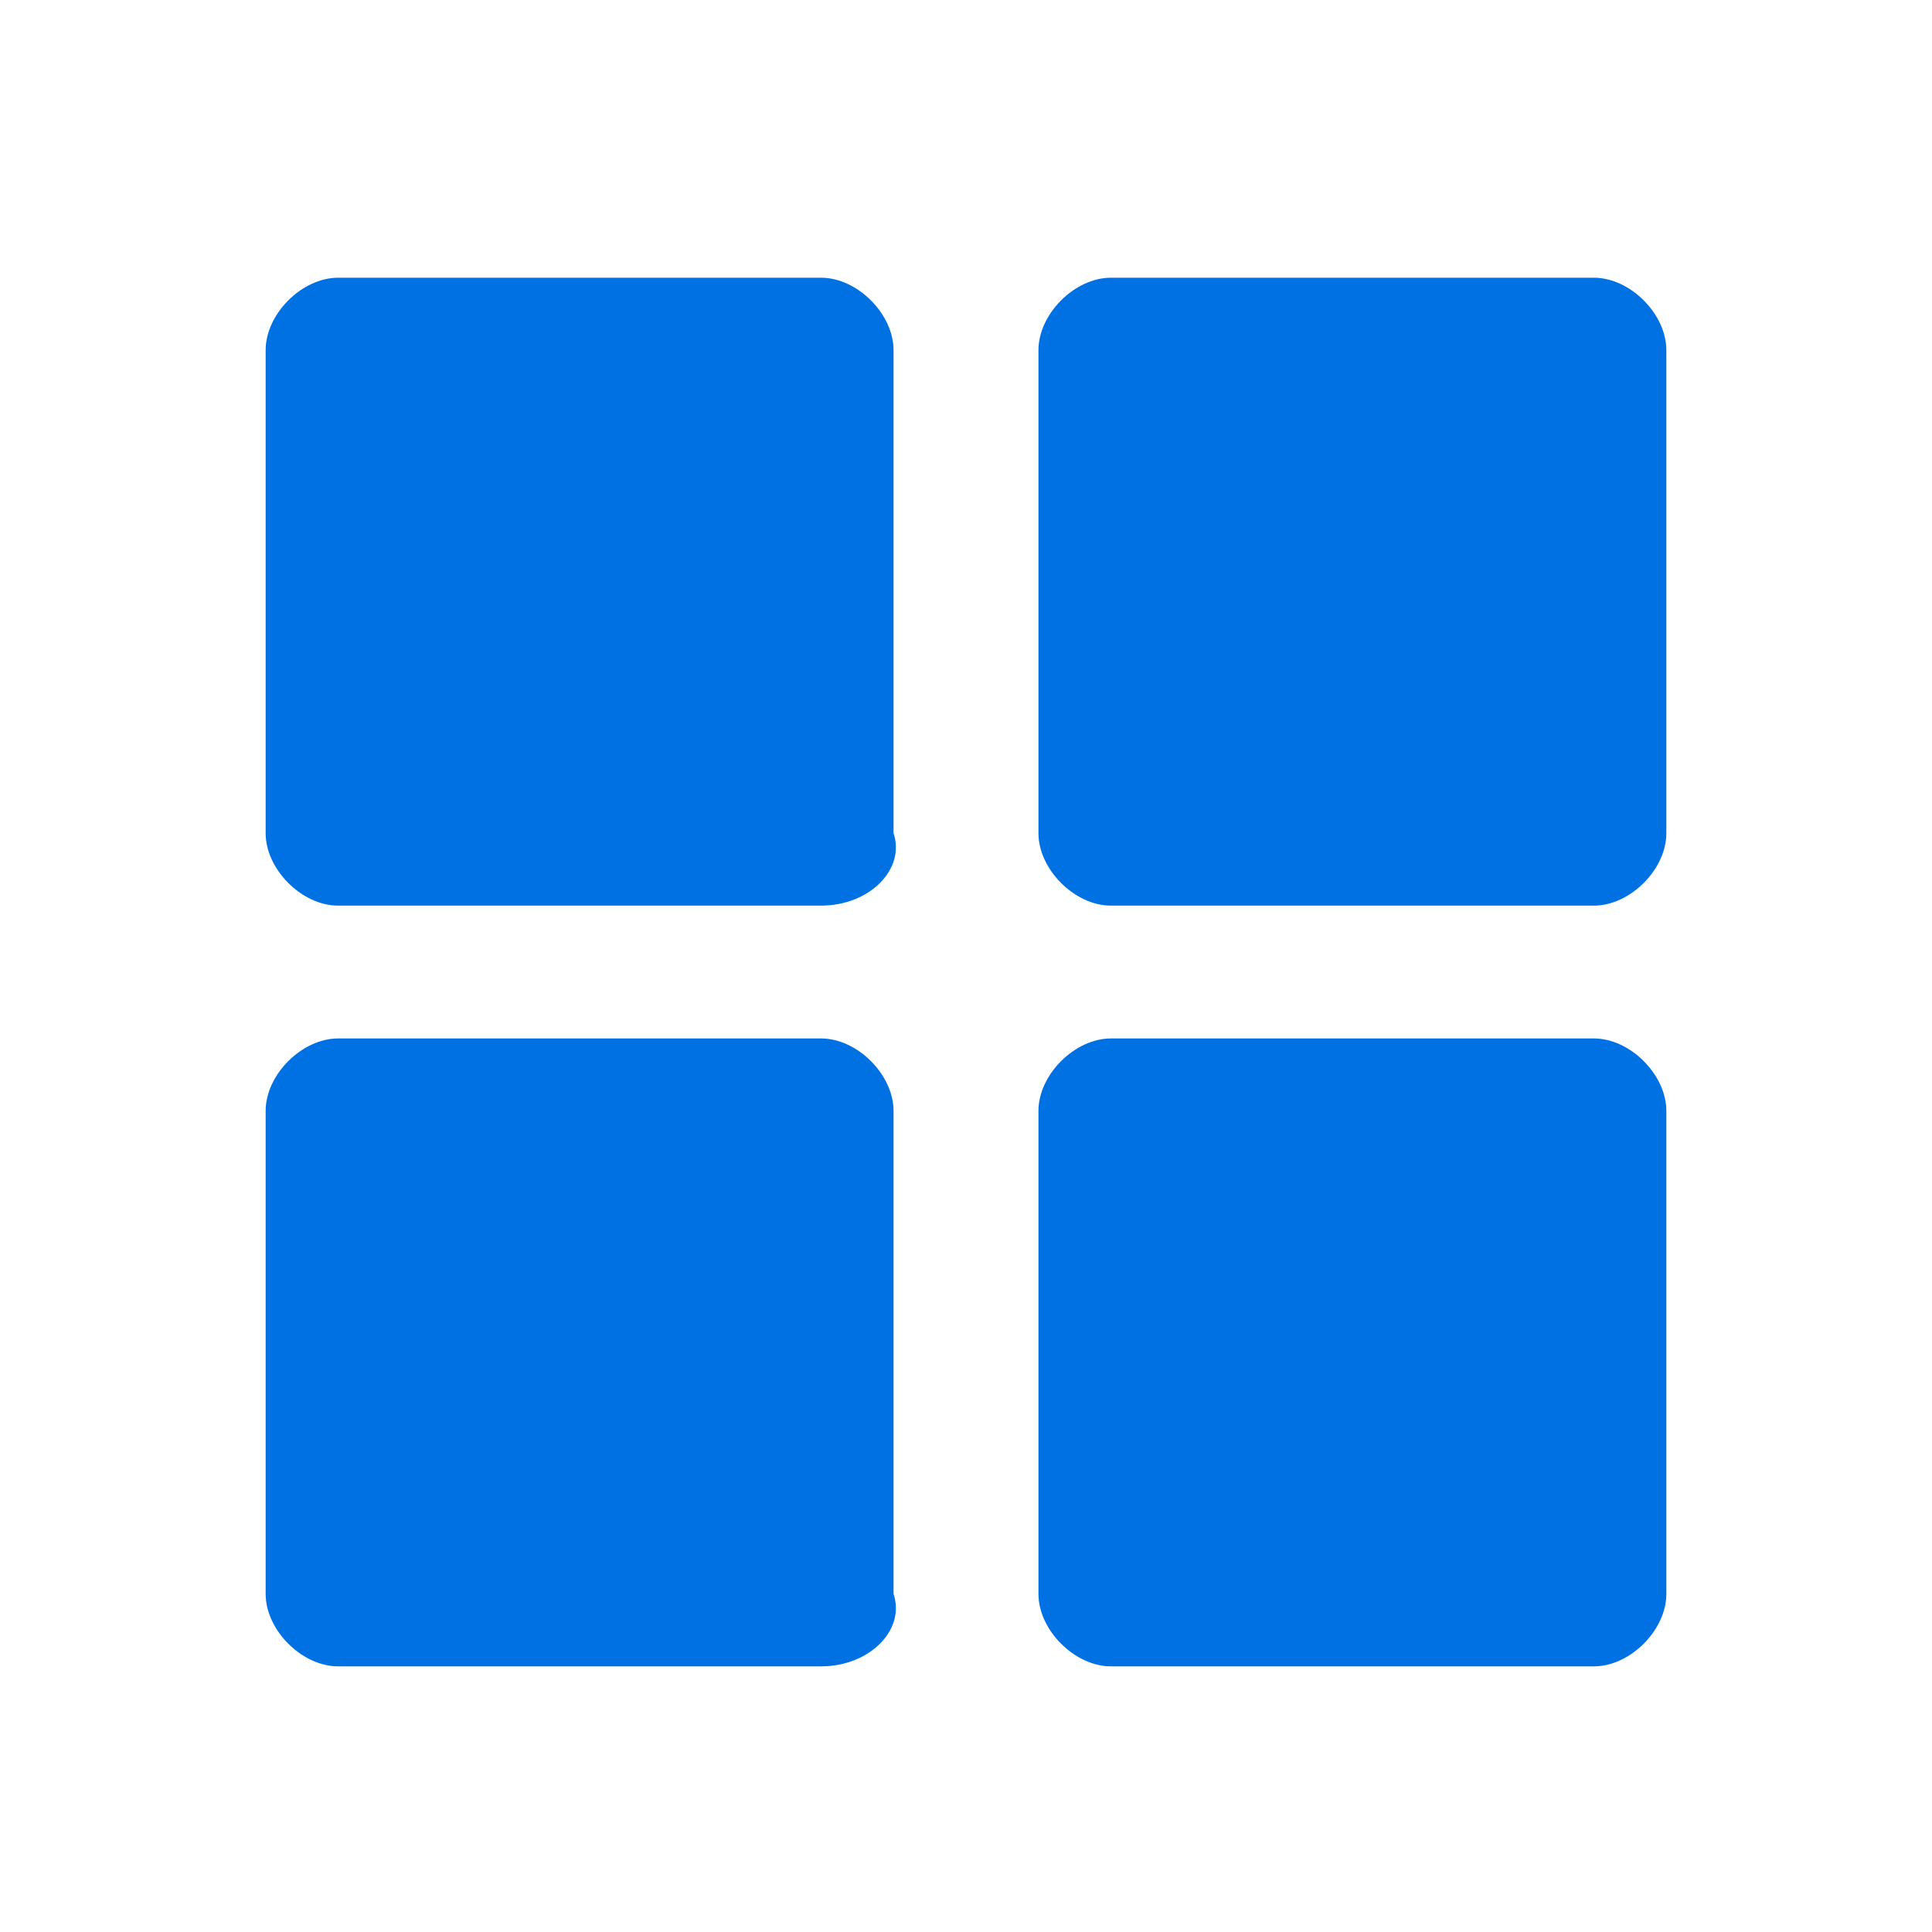
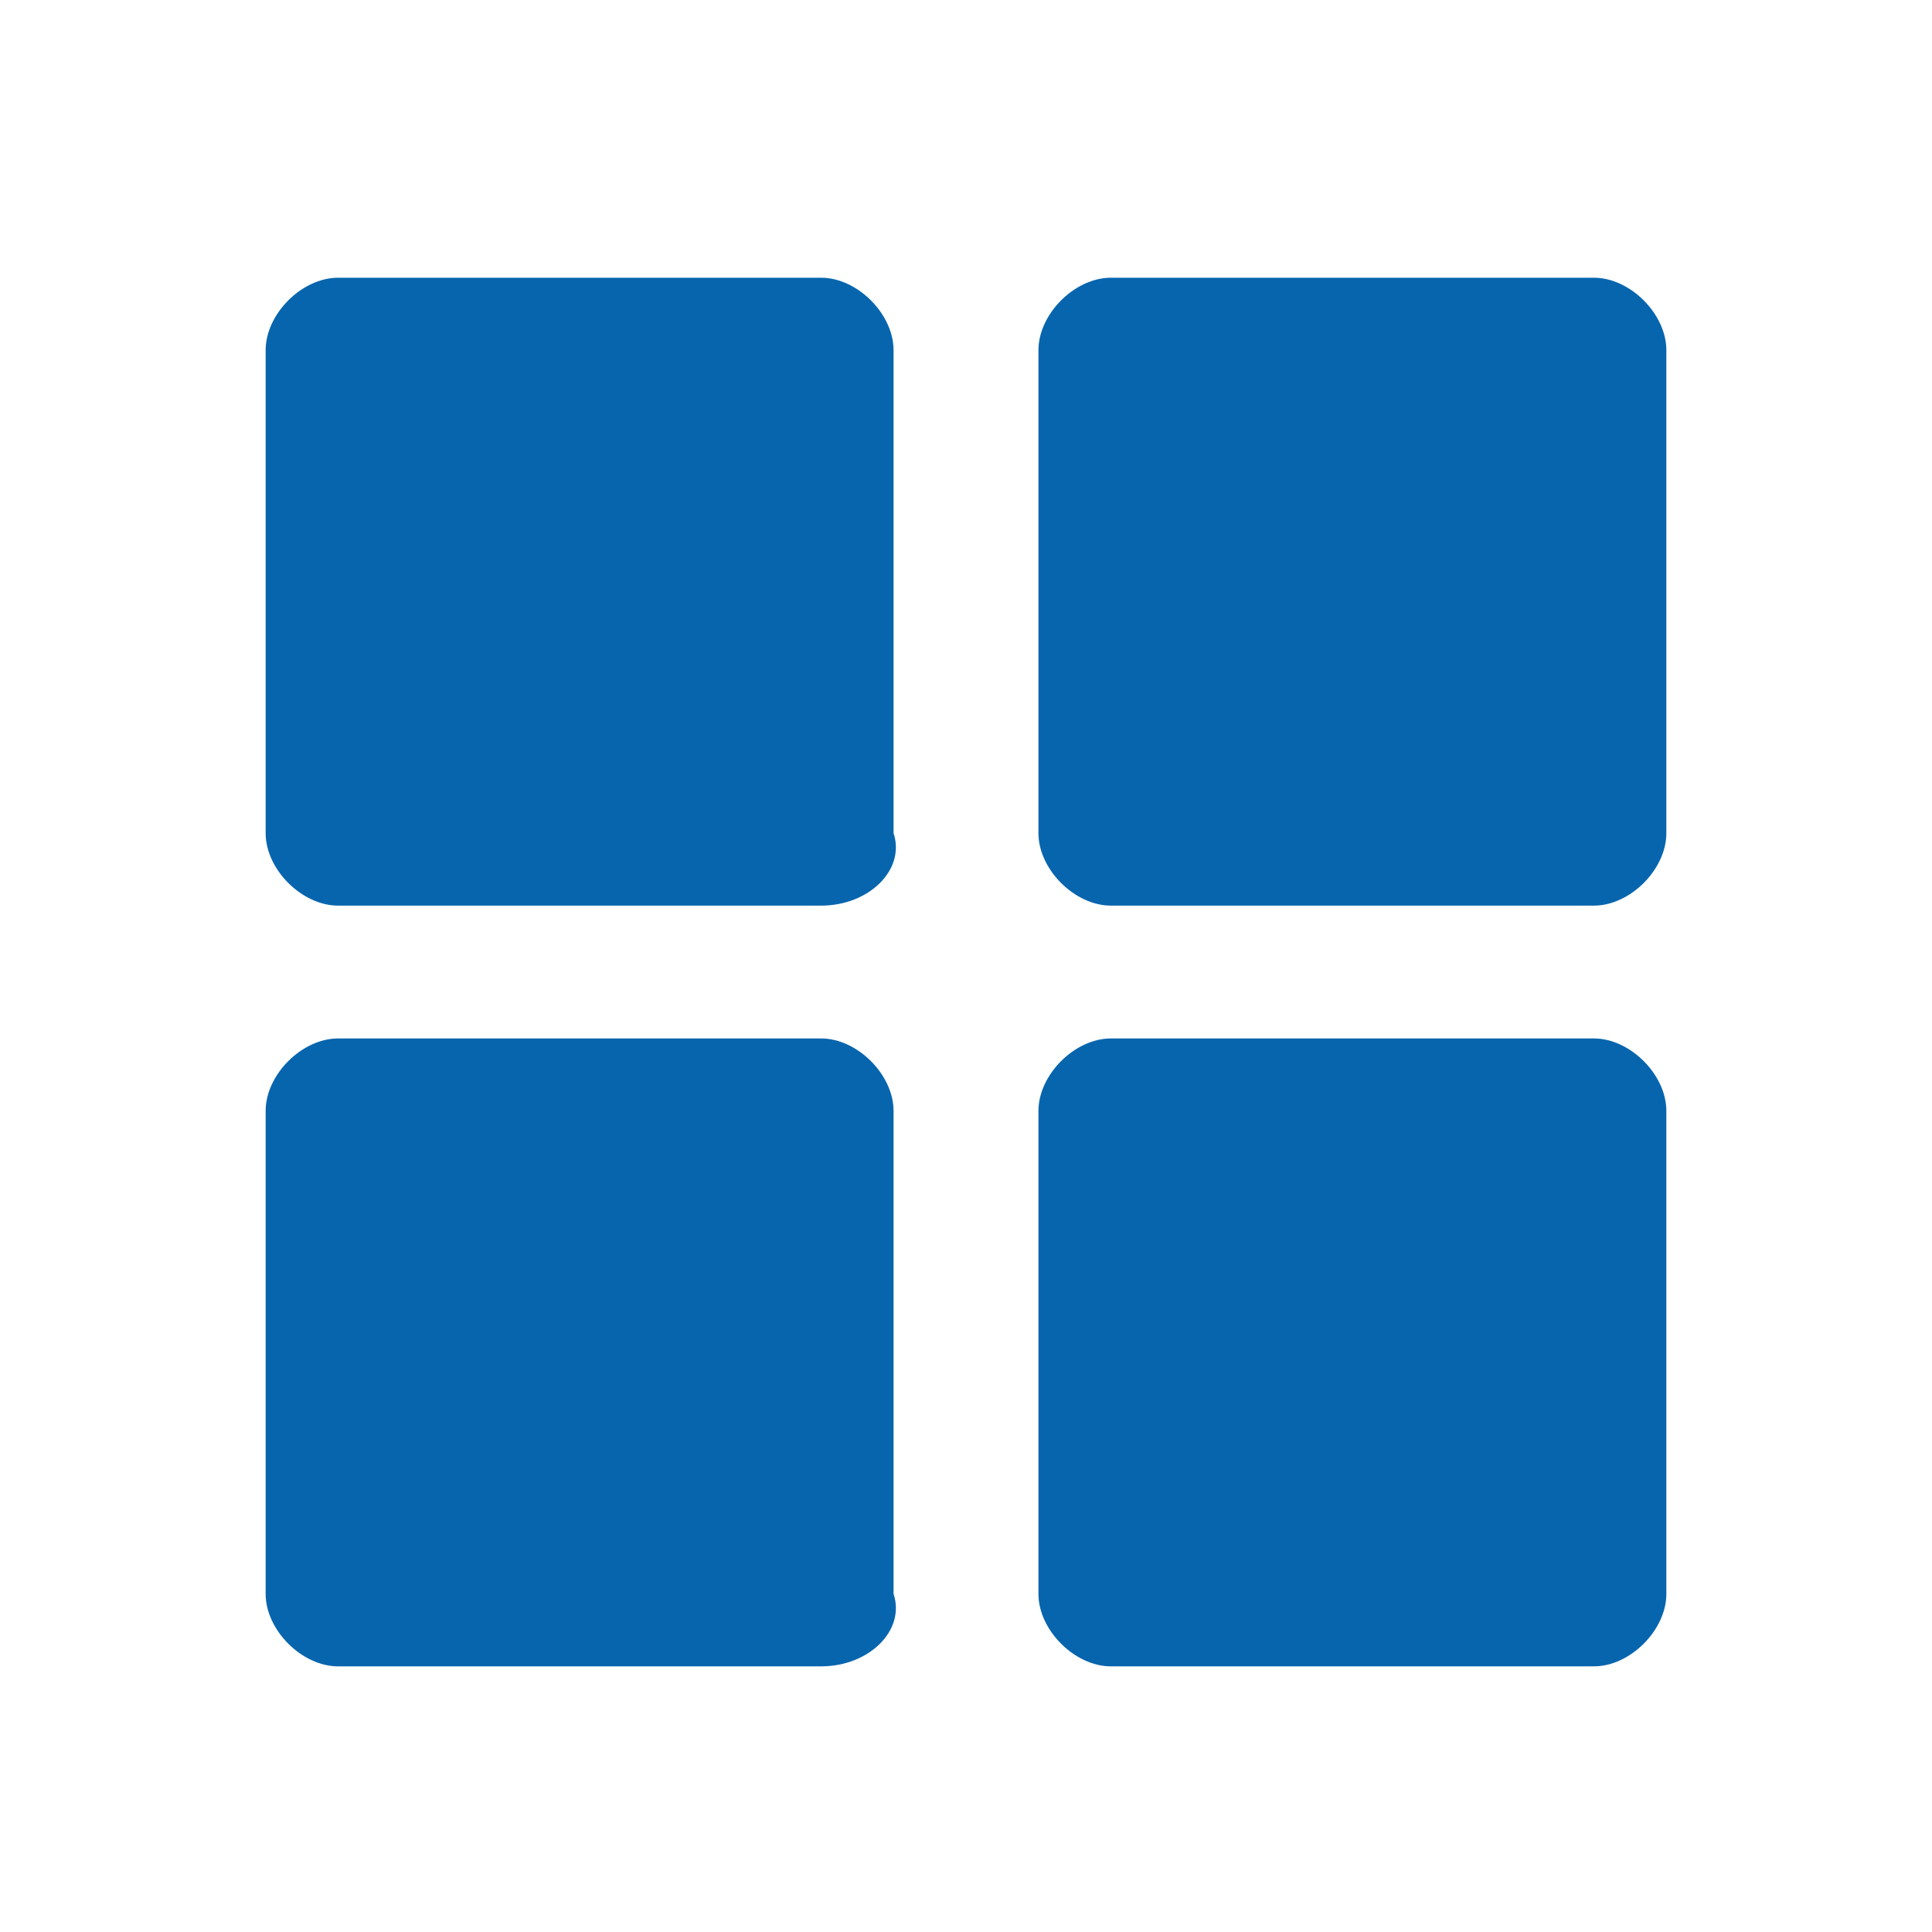
<svg xmlns="http://www.w3.org/2000/svg" t="1721738771307" class="icon" viewBox="0 0 1024 1024" version="1.1" p-id="4611" width="200" height="200">
-   <path d="M844.8 883.2l-256 0c-19.2 0-38.4-19.2-38.4-38.4l0-256c0-19.2 19.2-38.4 38.4-38.4l256 0c19.2 0 38.4 19.2 38.4 38.4l0 256C883.2 864 864 883.2 844.8 883.2zM844.8 480l-256 0c-19.2 0-38.4-19.2-38.4-38.4l0-256c0-19.2 19.2-38.4 38.4-38.4l256 0c19.2 0 38.4 19.2 38.4 38.4l0 256C883.2 460.8 864 480 844.8 480zM435.2 883.2l-256 0c-19.2 0-38.4-19.2-38.4-38.4l0-256c0-19.2 19.2-38.4 38.4-38.4l256 0c19.2 0 38.4 19.2 38.4 38.4l0 256C480 864 460.8 883.2 435.2 883.2zM435.2 480l-256 0c-19.2 0-38.4-19.2-38.4-38.4l0-256c0-19.2 19.2-38.4 38.4-38.4l256 0c19.2 0 38.4 19.2 38.4 38.4l0 256C480 460.8 460.8 480 435.2 480z" fill="#0071e3" p-id="4612" />
+   <path d="M844.8 883.2l-256 0c-19.2 0-38.4-19.2-38.4-38.4l0-256c0-19.2 19.2-38.4 38.4-38.4l256 0c19.2 0 38.4 19.2 38.4 38.4l0 256C883.2 864 864 883.2 844.8 883.2zM844.8 480l-256 0c-19.2 0-38.4-19.2-38.4-38.4l0-256c0-19.2 19.2-38.4 38.4-38.4l256 0c19.2 0 38.4 19.2 38.4 38.4l0 256C883.2 460.8 864 480 844.8 480zM435.2 883.2l-256 0c-19.2 0-38.4-19.2-38.4-38.4l0-256c0-19.2 19.2-38.4 38.4-38.4l256 0c19.2 0 38.4 19.2 38.4 38.4l0 256C480 864 460.8 883.2 435.2 883.2zM435.2 480l-256 0c-19.2 0-38.4-19.2-38.4-38.4l0-256c0-19.2 19.2-38.4 38.4-38.4l256 0c19.2 0 38.4 19.2 38.4 38.4l0 256C480 460.8 460.8 480 435.2 480z" fill="#0765ae" p-id="4612" />
</svg>
